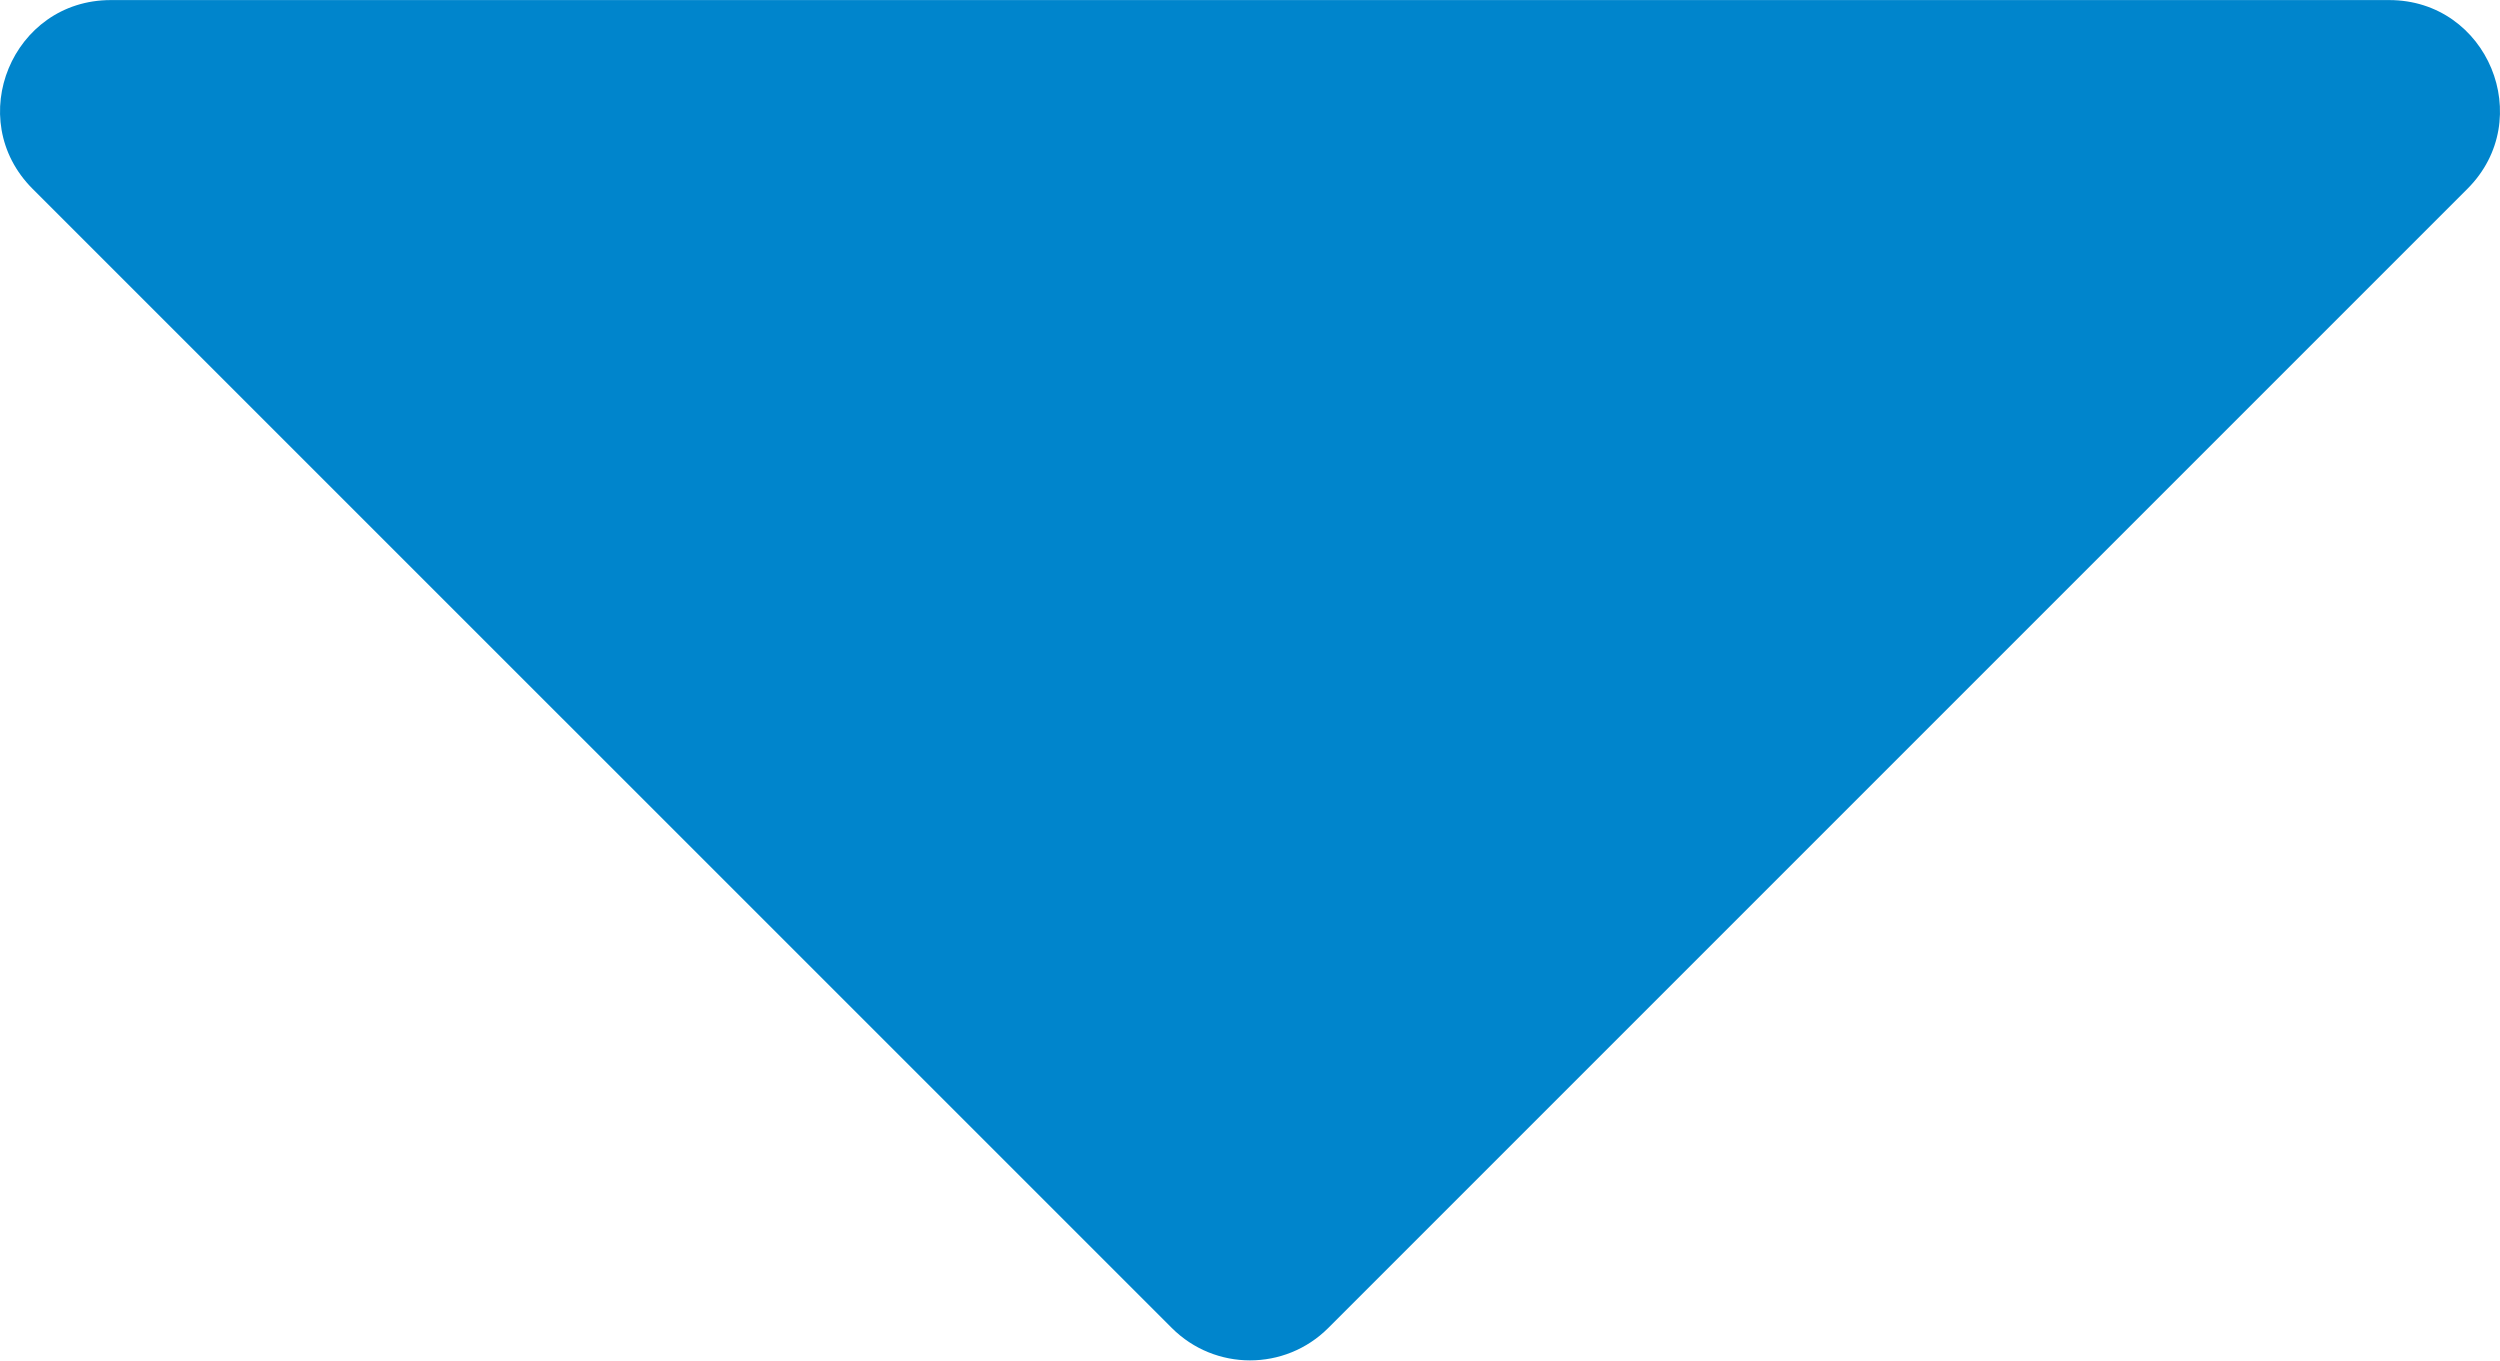
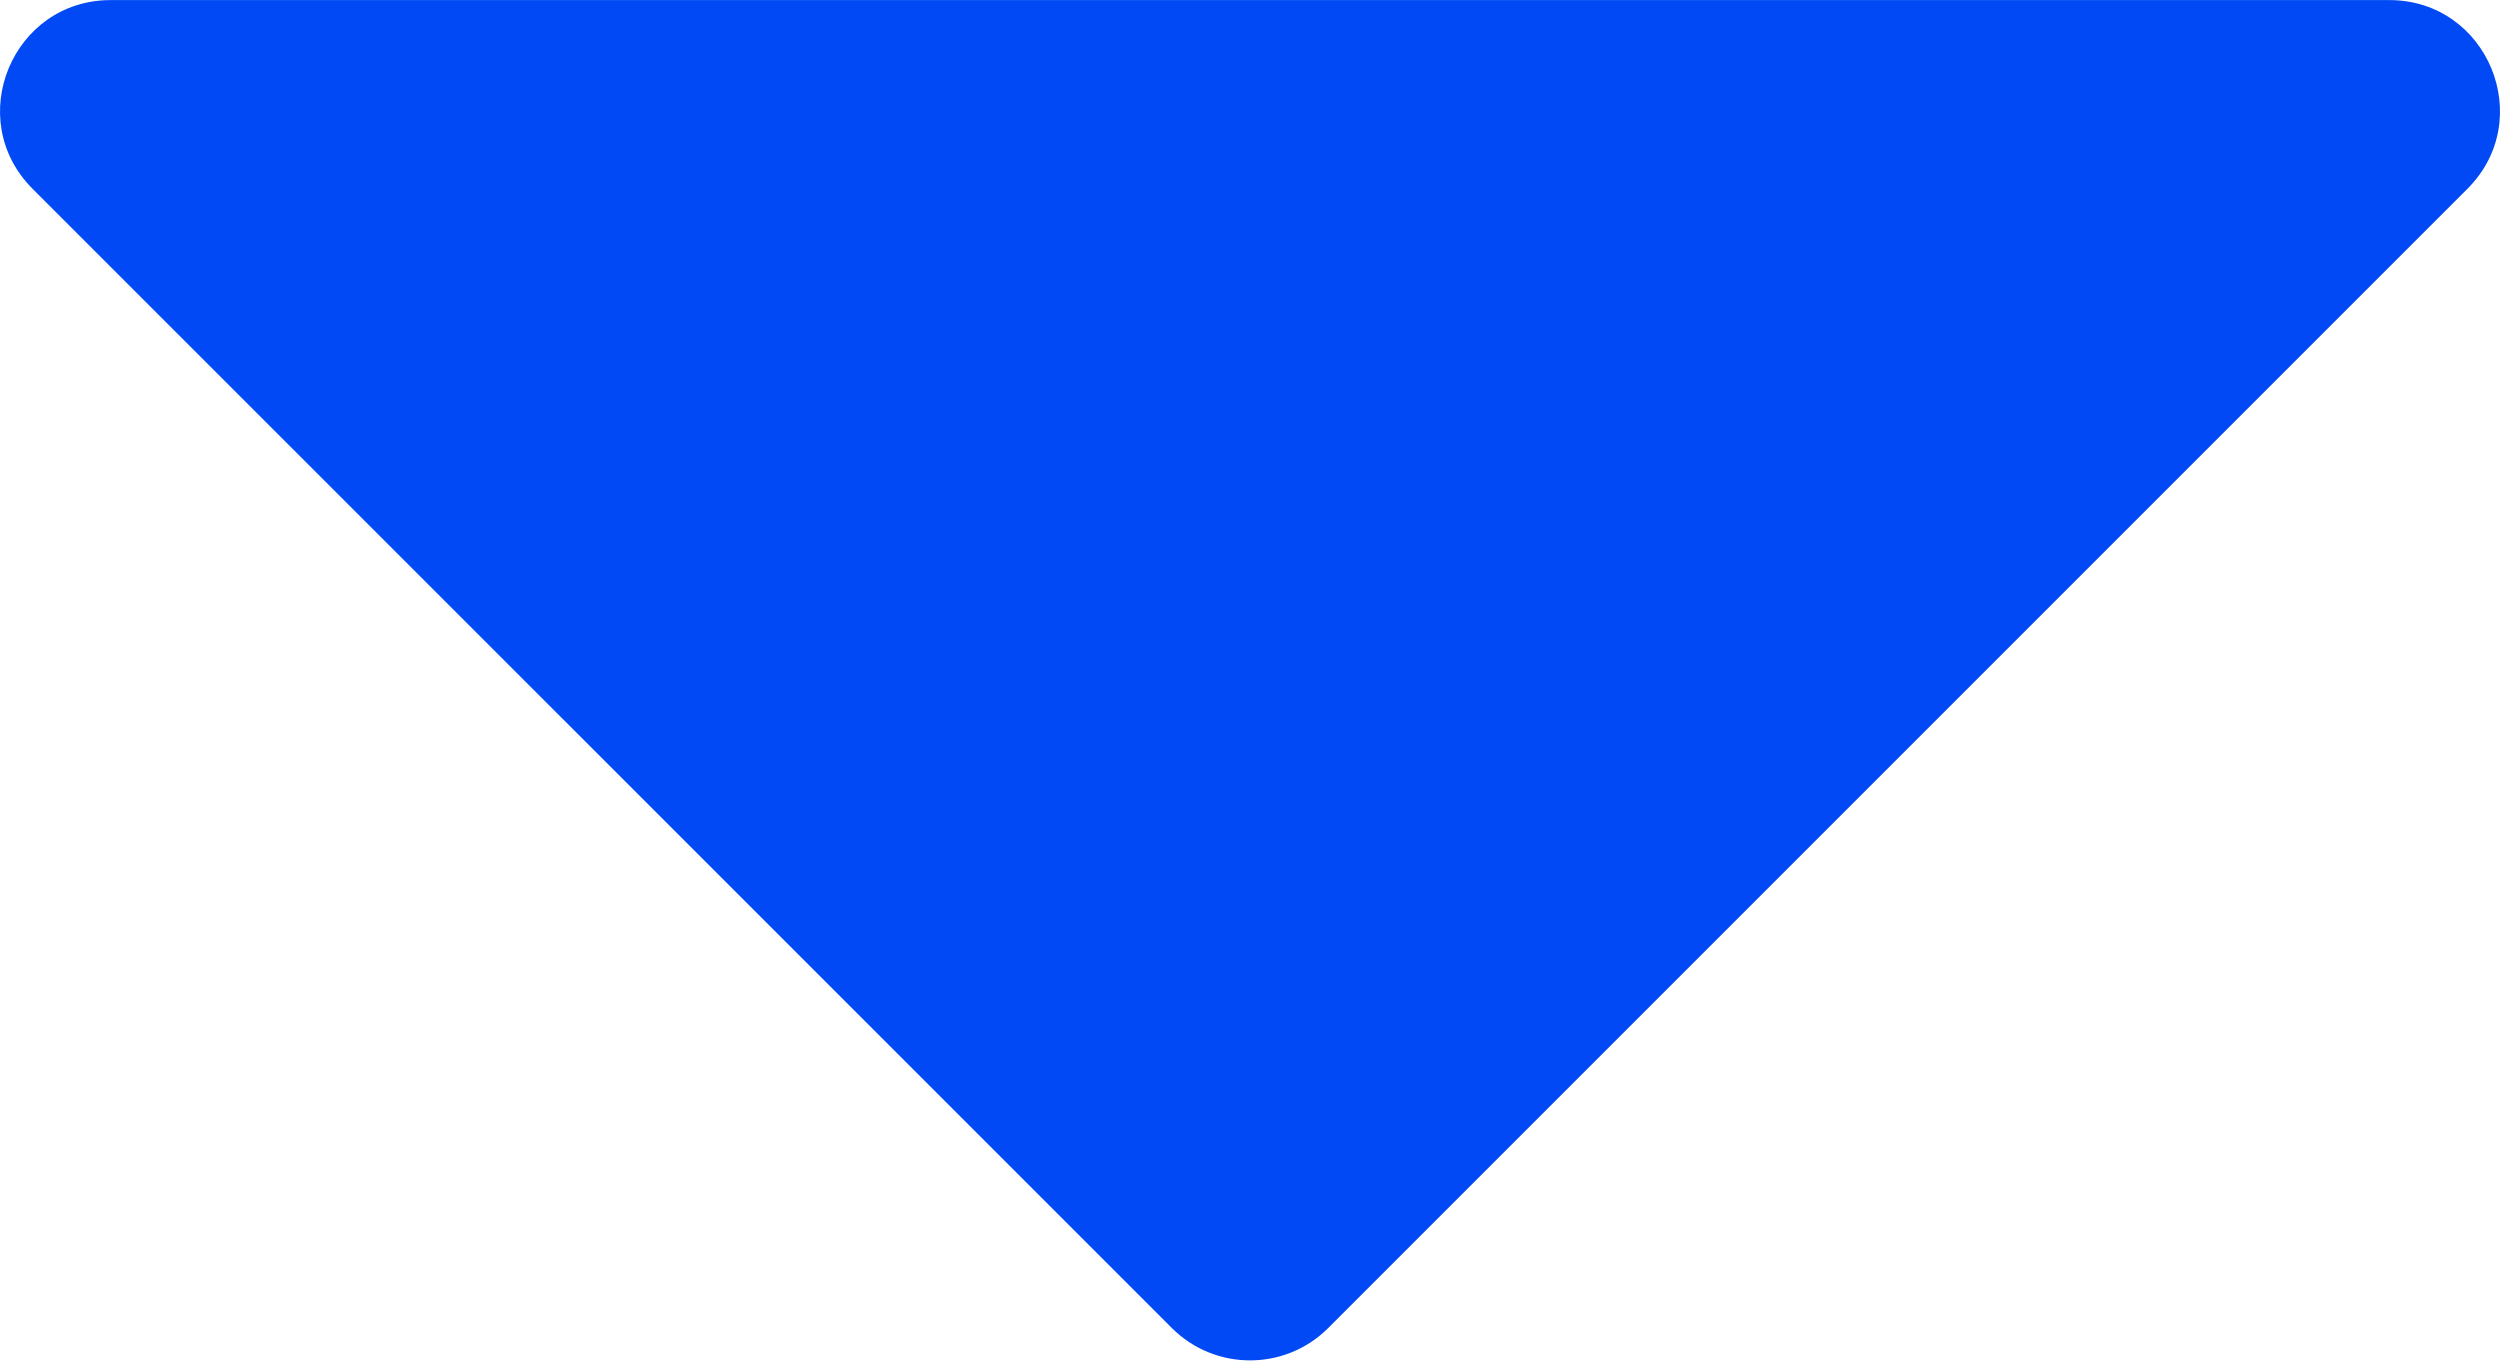
<svg xmlns="http://www.w3.org/2000/svg" id="arrow-icon" data-name="arrow-icon" width="986" height="536.52" viewBox="0 0 986 536.52">
  <defs>
-     <style>.cls-1{fill:#0085cc;}</style>
+     <style>.cls-1{fill:#0049f5;}</style>
  </defs>
  <path class="cls-1" d="M469.16,758.27,19.86,309c-27.47-27.47-8-74.45,30.84-74.45H949.3c38.85,0,58.31,47,30.84,74.45l-449.3,449.3A43.62,43.62,0,0,1,469.16,758.27Z" transform="translate(-7 -234.52)" />
</svg>
